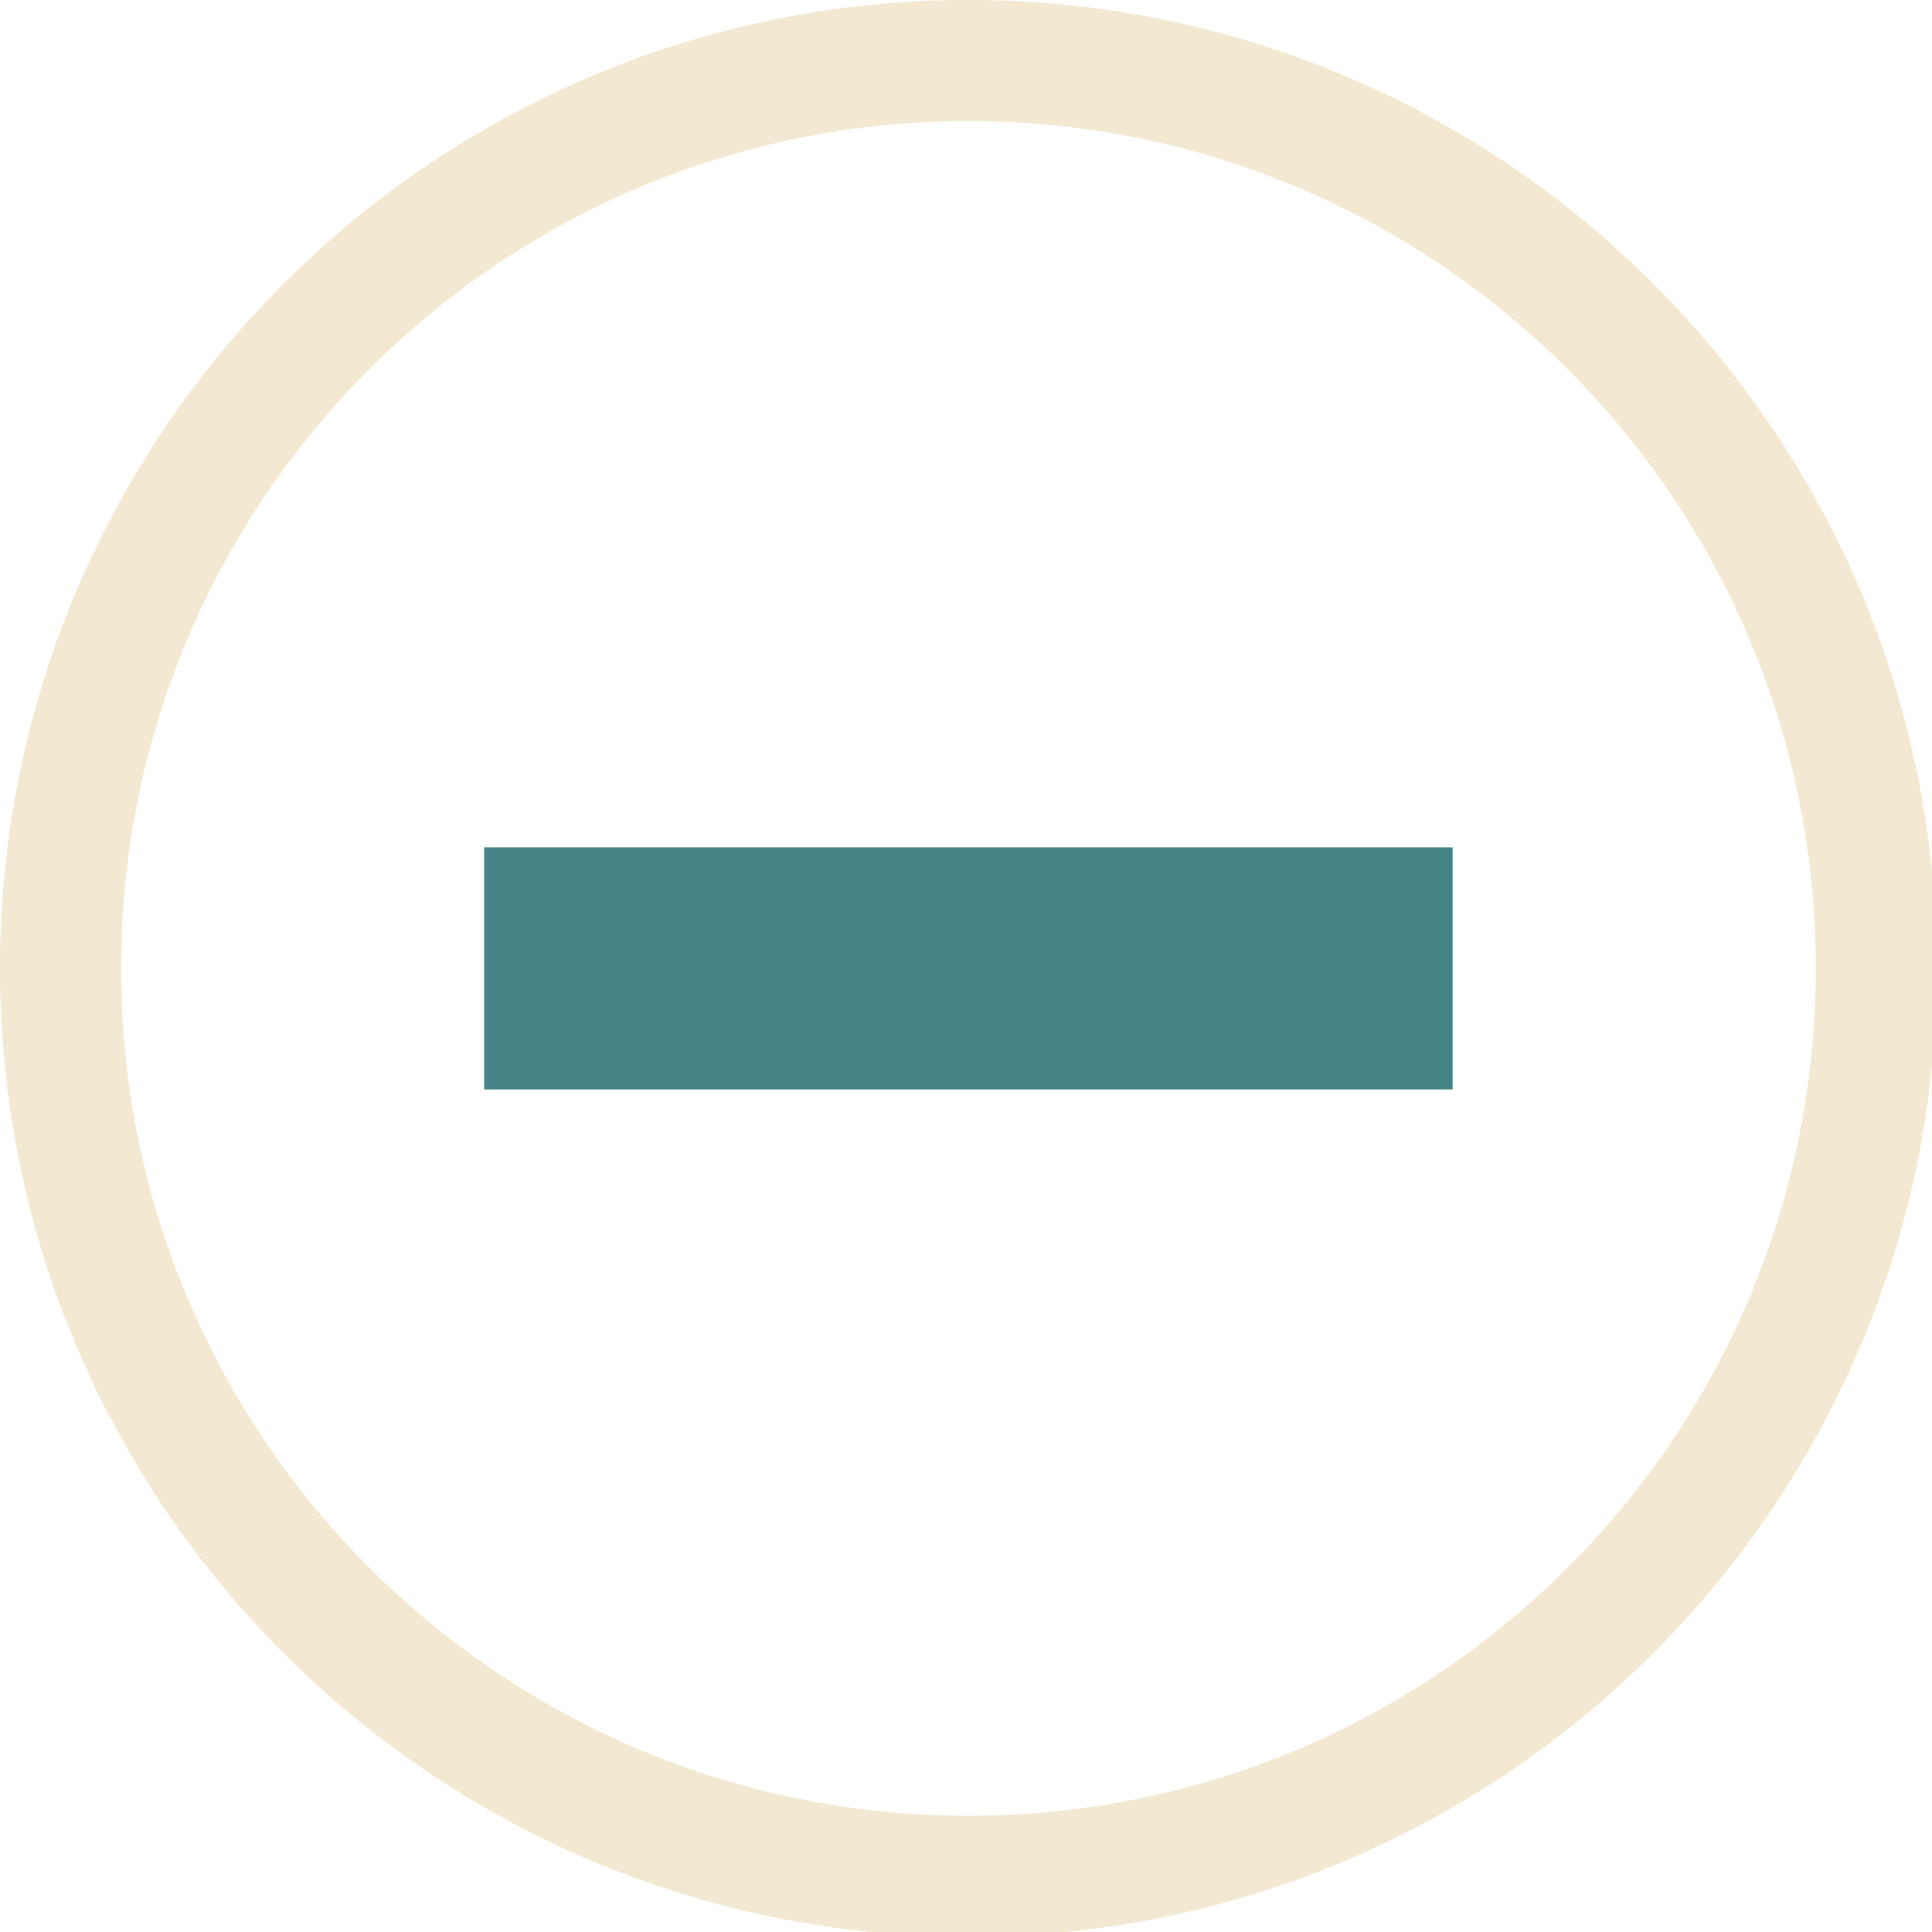
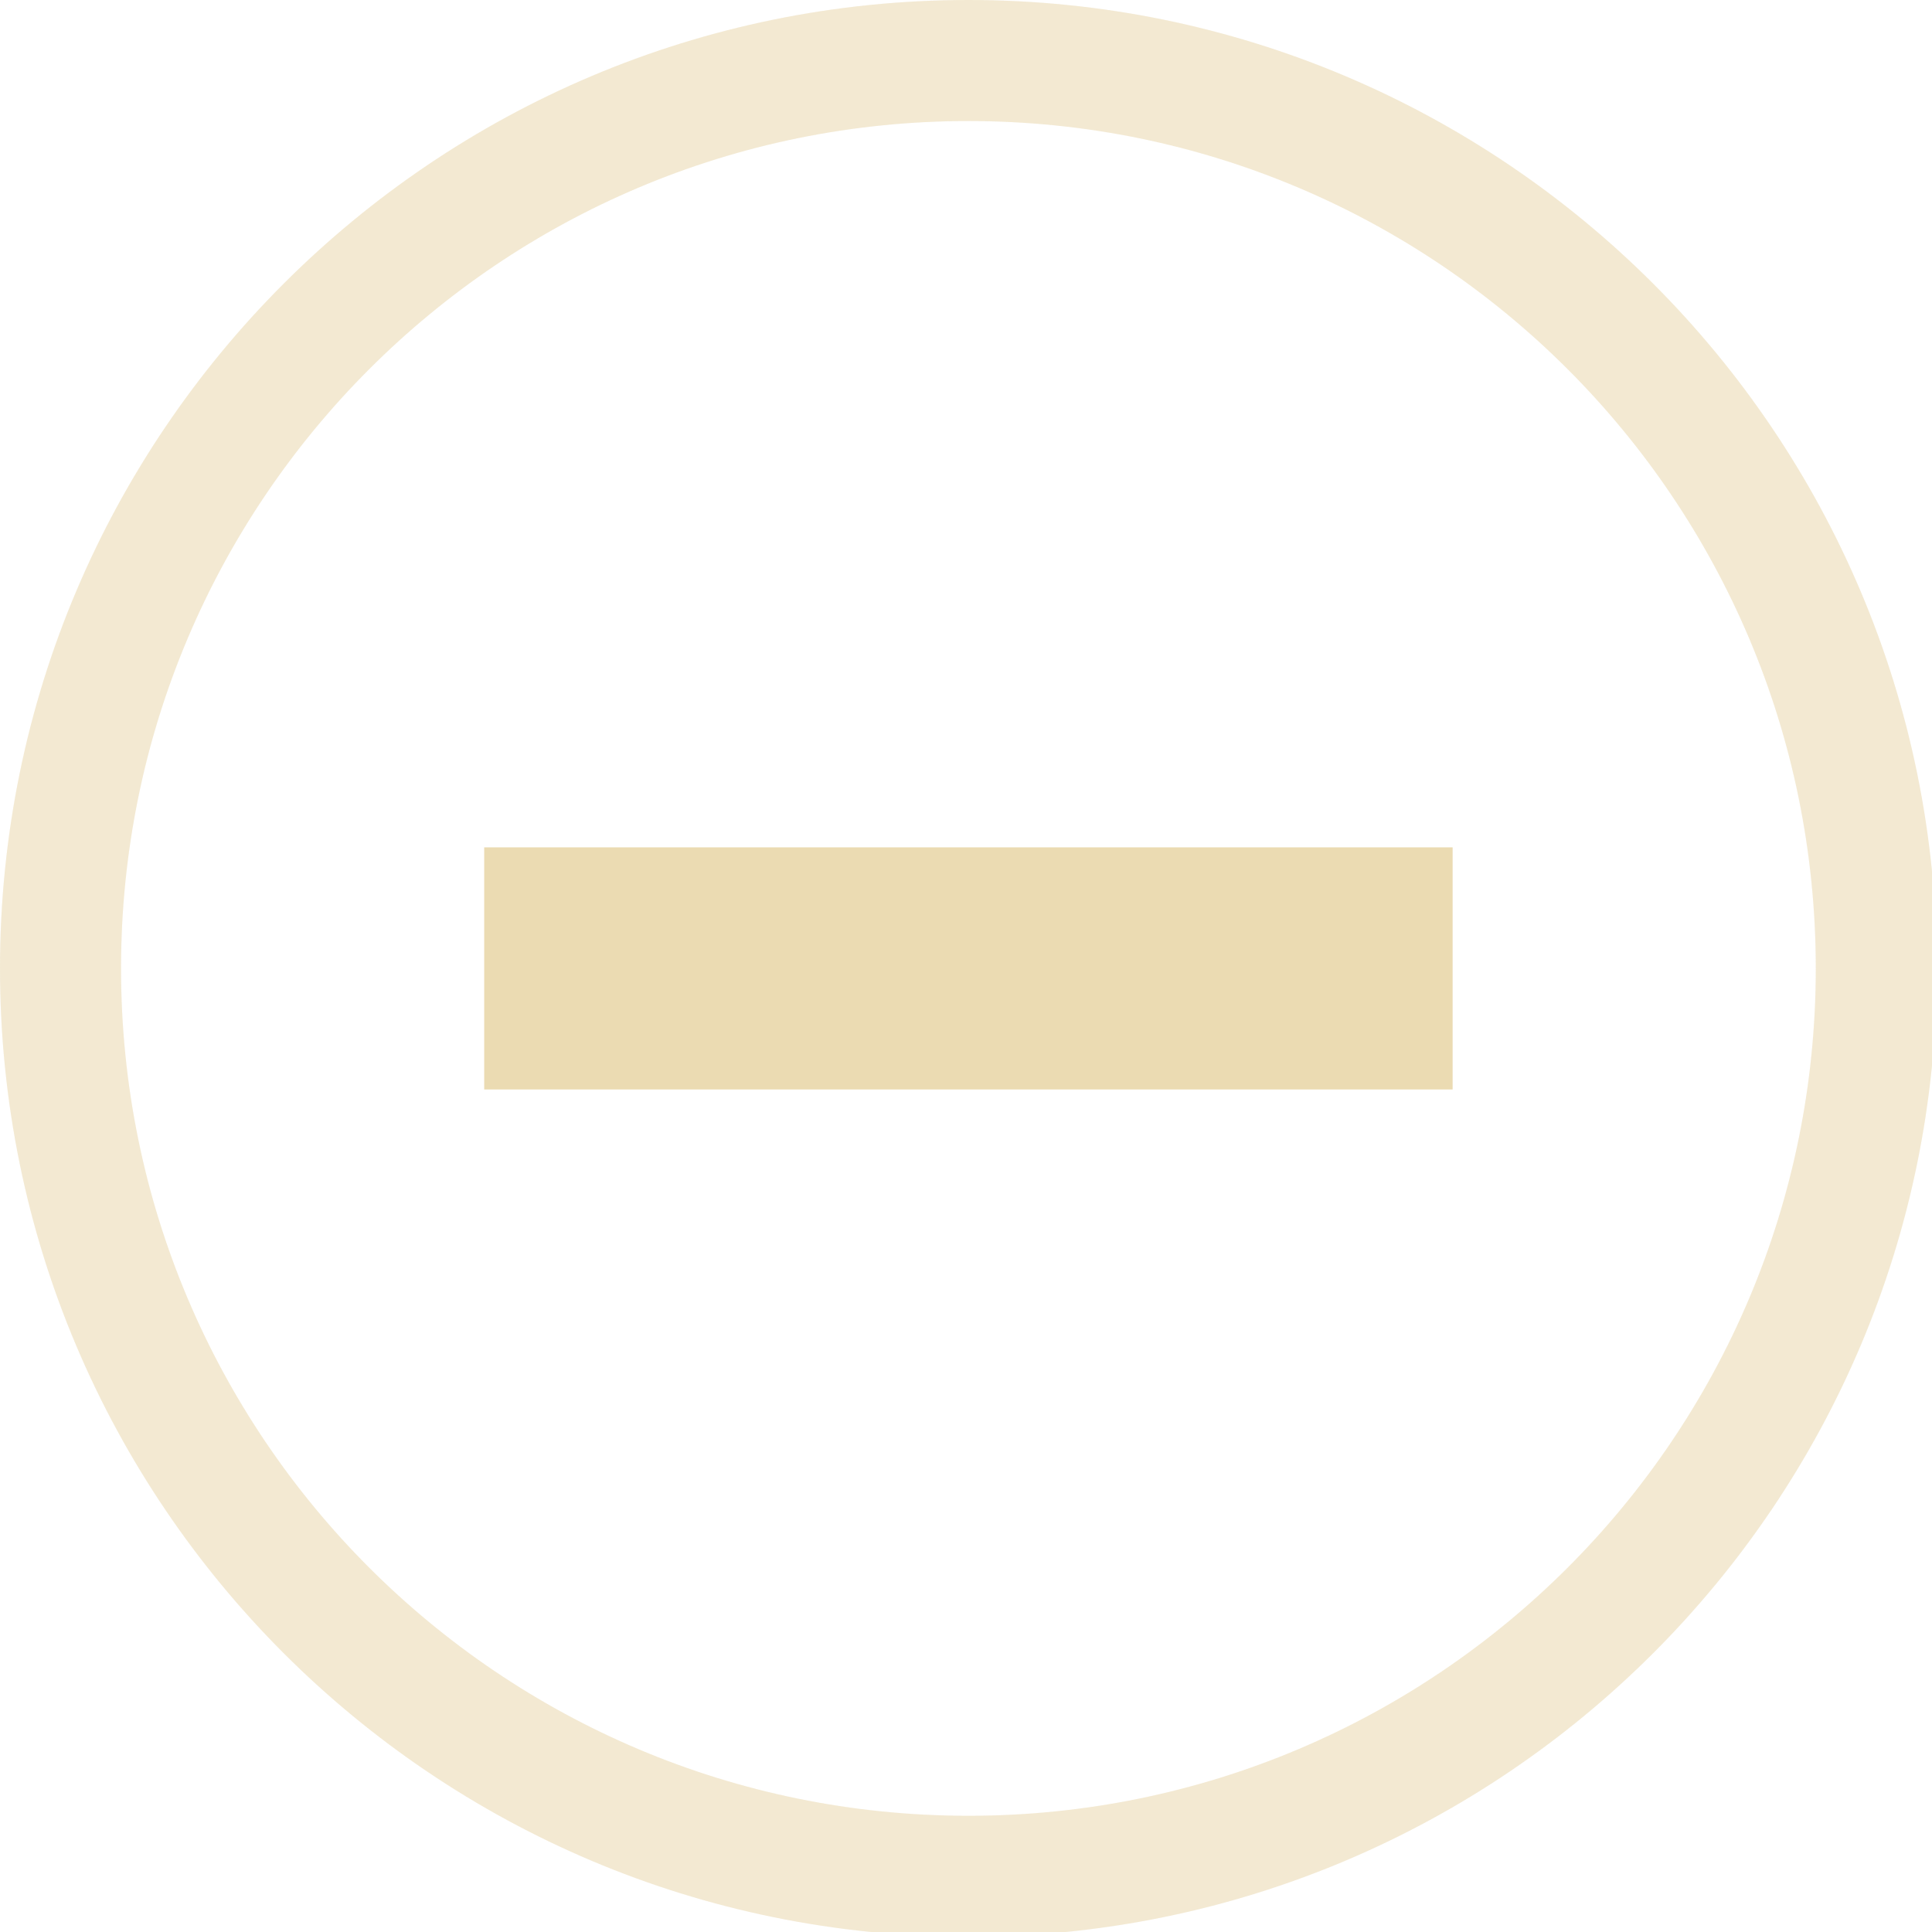
<svg xmlns="http://www.w3.org/2000/svg" width="133pt" height="133pt" viewBox="0 0 133 133" version="1.1">
  <g id="surface1">
    <path style=" stroke:none;fill-rule:nonzero;fill:#ebdbb2;fill-opacity:0.5;" d="M 66.668 0 C 29.852 0 0 29.852 0 66.668 C 0 103.484 29.852 133.332 66.668 133.332 C 103.484 133.332 133.332 103.484 133.332 66.668 C 133.332 29.852 103.484 0 66.668 0 Z M 66.668 8.332 C 98.895 8.332 125 34.441 125 66.668 C 125 98.895 98.895 125 66.668 125 C 34.441 125 8.332 98.895 8.332 66.668 C 8.332 34.441 34.441 8.332 66.668 8.332 Z M 66.668 8.332 " />
    <path style=" stroke:none;fill-rule:nonzero;fill:#ebdbb2;fill-opacity:0.15;" d="M 66.668 0 C 29.852 0 0 29.852 0 66.668 C 0 103.484 29.852 133.332 66.668 133.332 C 103.484 133.332 133.332 103.484 133.332 66.668 C 133.332 29.852 103.484 0 66.668 0 Z M 66.668 8.332 C 98.895 8.332 125 34.441 125 66.668 C 125 98.895 98.895 125 66.668 125 C 34.441 125 8.332 98.895 8.332 66.668 C 8.332 34.441 34.441 8.332 66.668 8.332 Z M 66.668 8.332 " />
-     <path style=" stroke:none;fill-rule:nonzero;fill:#458588;fill-opacity:1;" d="M 33.332 58.332 L 100 58.332 L 100 75 L 33.332 75 Z M 33.332 58.332 " />
+     <path style=" stroke:none;fill-rule:nonzero;fill:#ebdbb2;fill-opacity:1;" d="M 33.332 58.332 L 100 58.332 L 100 75 L 33.332 75 Z M 33.332 58.332 " />
  </g>
</svg>
